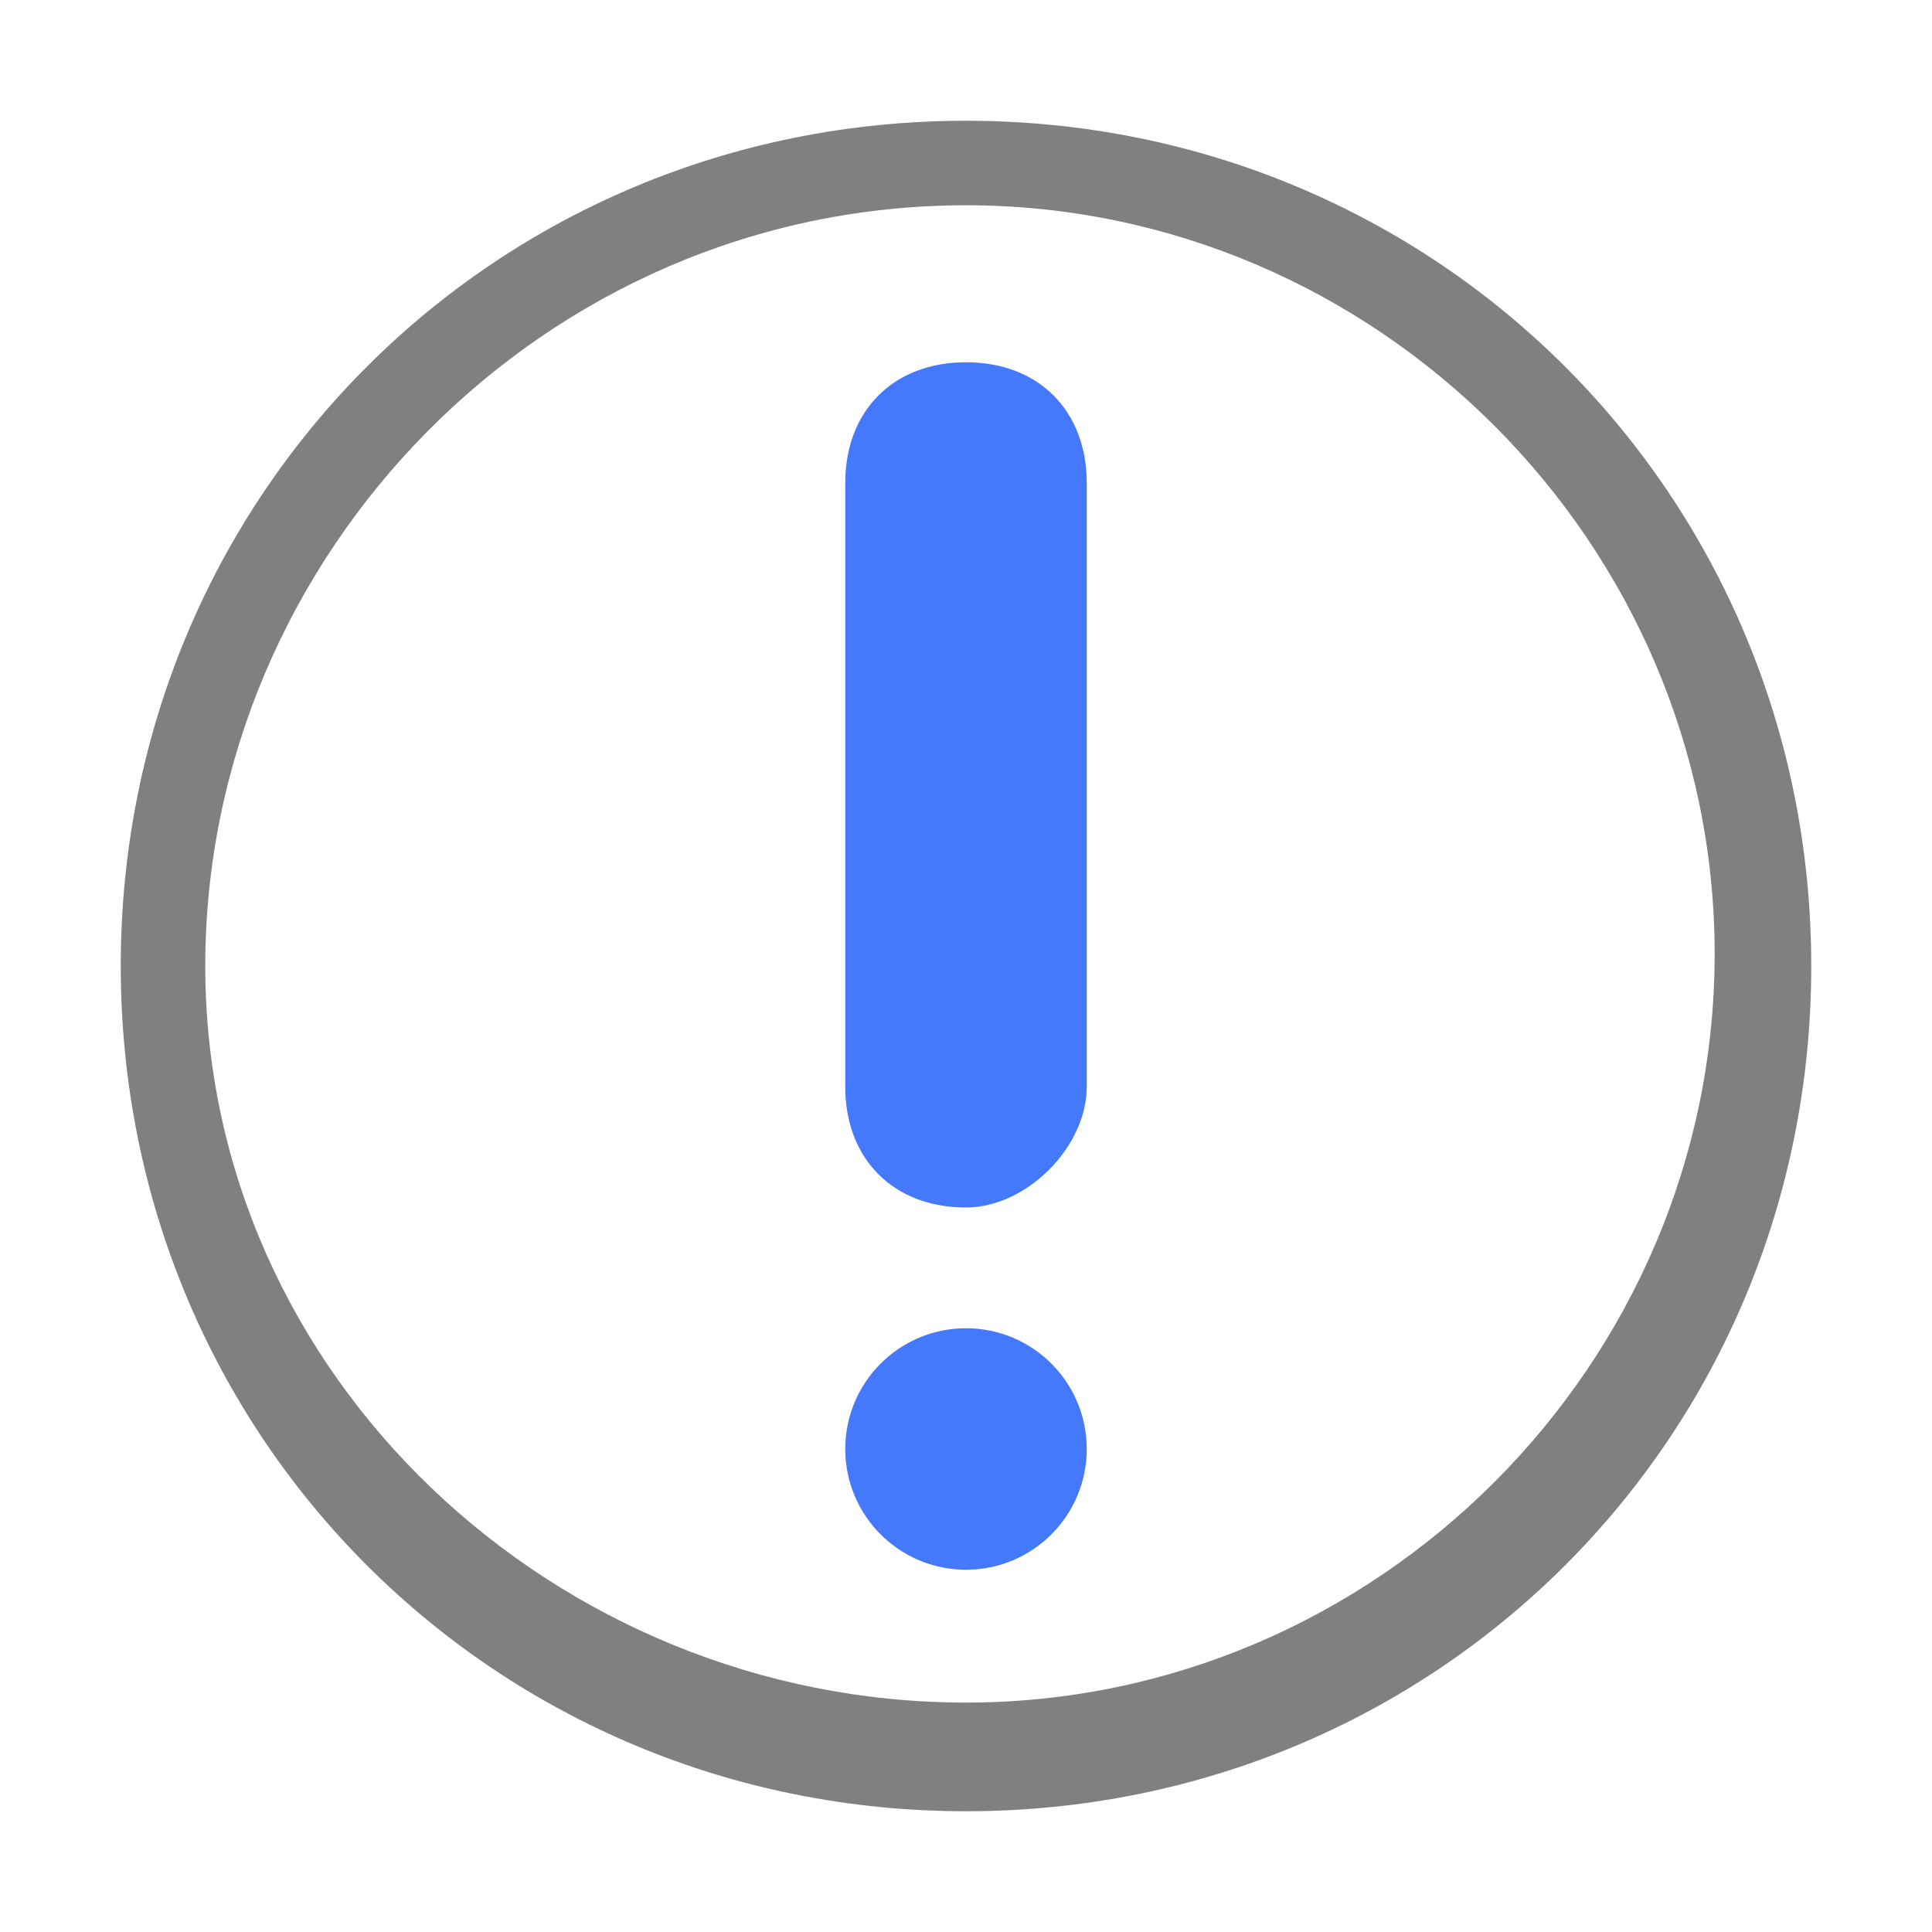
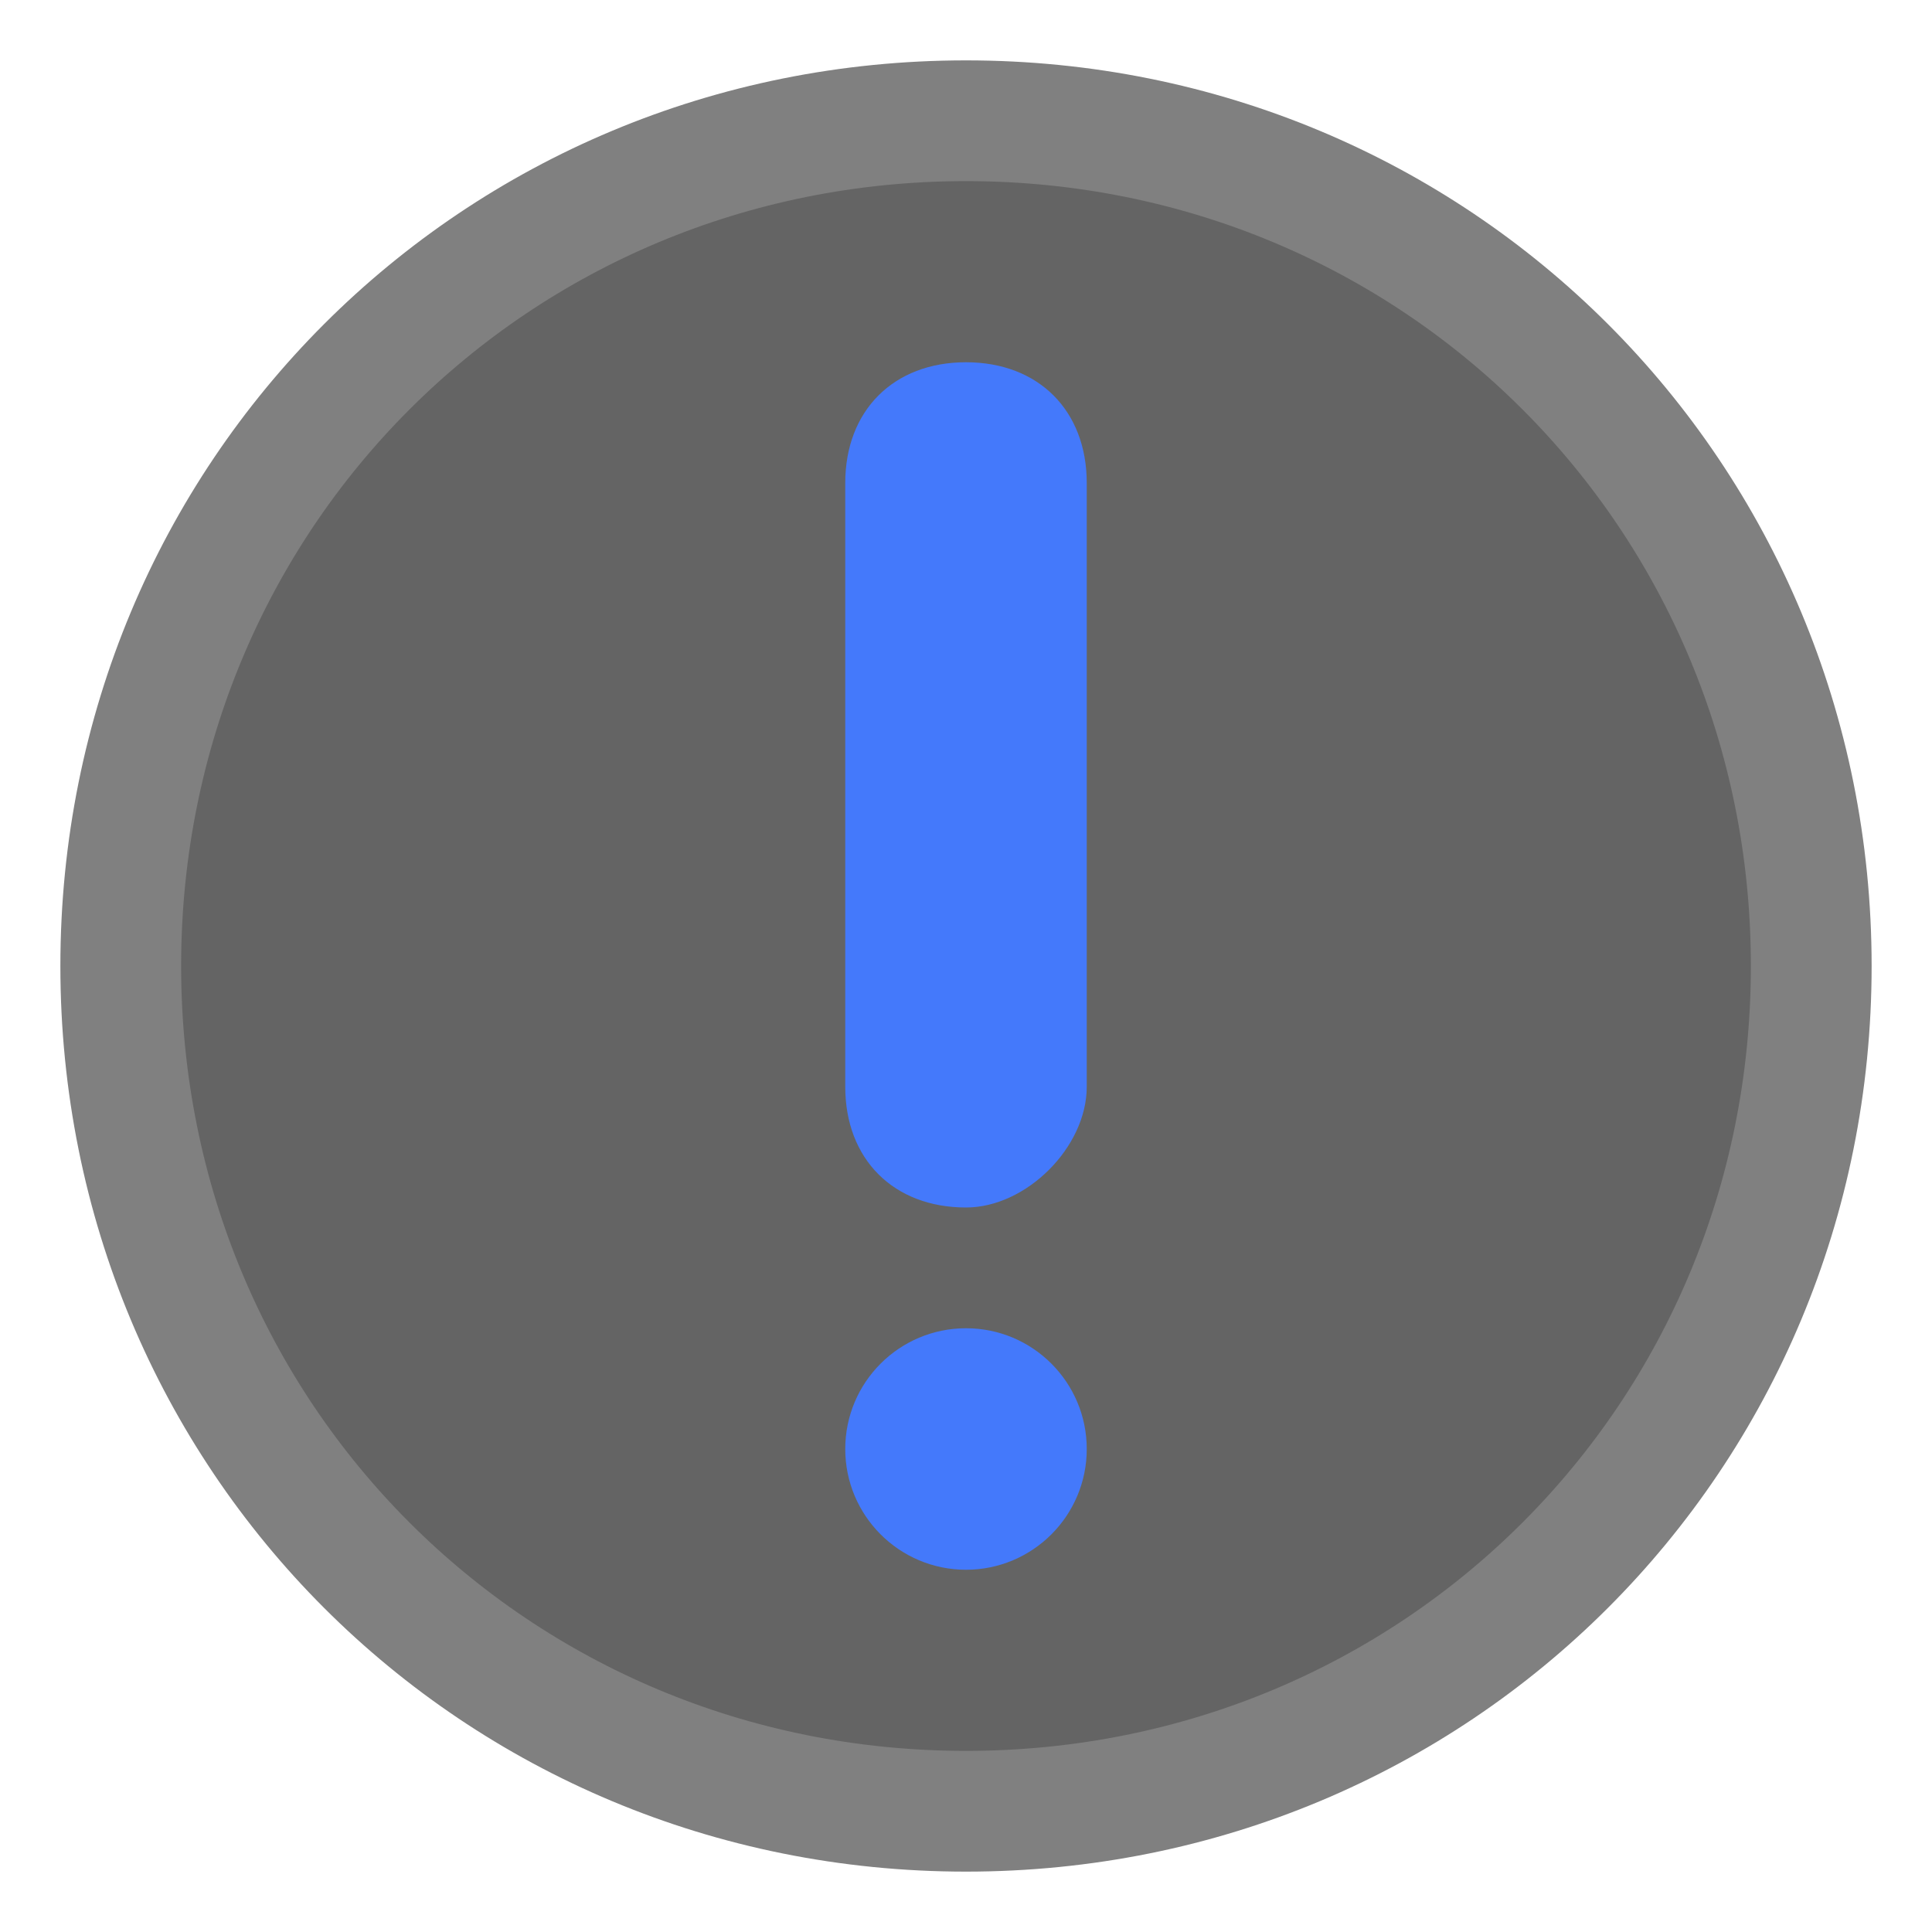
- <svg xmlns="http://www.w3.org/2000/svg" version="1.1" id="图层_1" x="0px" y="0px" viewBox="0 0 16 16" enable-background="new 0 0 16 16" xml:space="preserve">
+ <svg xmlns="http://www.w3.org/2000/svg" version="1.1" id="图层_1" x="0px" y="0px" viewBox="0 0 16 16" style="enable-background:new 0 0 16 16;" xml:space="preserve">
  <g>
+     <path style="fill:#646464;stroke:#808080;stroke-miterlimit:10;" d="M8,1C4.1,1,1,4.1,1,8s3.1,7,7,7s7-3.1,7-7S11.9,1,8,1L8,1z" />
    <g>
      <g>
-         <path fill="#4479FB" d="M8,10c-0.6,0-1-0.4-1-1V4c0-0.6,0.4-1,1-1s1,0.4,1,1v5C9,9.5,8.5,10,8,10z" />
+         <path style="fill:#4479FB;" d="M8,10c-0.6,0-1-0.4-1-1V4c0-0.6,0.4-1,1-1s1,0.4,1,1v5C9,9.5,8.5,10,8,10z" />
      </g>
-       <circle fill="#4479FB" cx="8" cy="12" r="1" />
+       <circle style="fill:#4479FB;" cx="8" cy="12" r="1" />
    </g>
-     <path fill="#808080" d="M8,1.7c3.4,0,6.2,2.8,6.2,6.2s-2.8,6.2-6.2,6.2S1.7,11.4,1.7,8S4.5,1.7,8,1.7 M8,1C4.1,1,1,4.1,1,8   c0,3.9,3.1,7,7,7c3.9,0,7-3.1,7-7C15,4.1,11.9,1,8,1L8,1z" />
  </g>
-   <g>
- </g>
-   <g>
- </g>
-   <g>
- </g>
-   <g>
- </g>
-   <g>
- </g>
-   <g>
- </g>
</svg>
